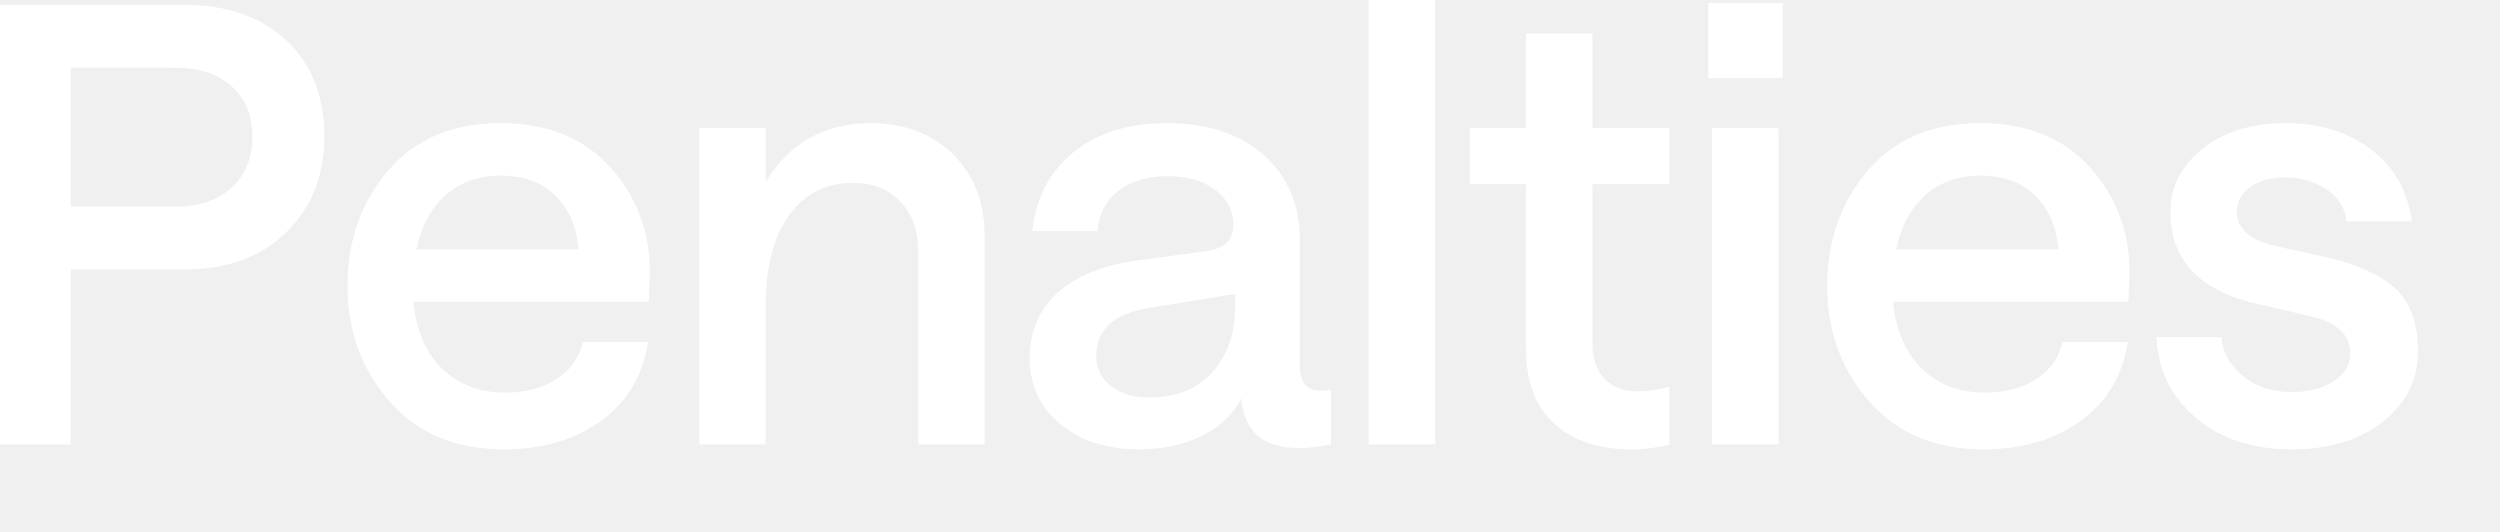
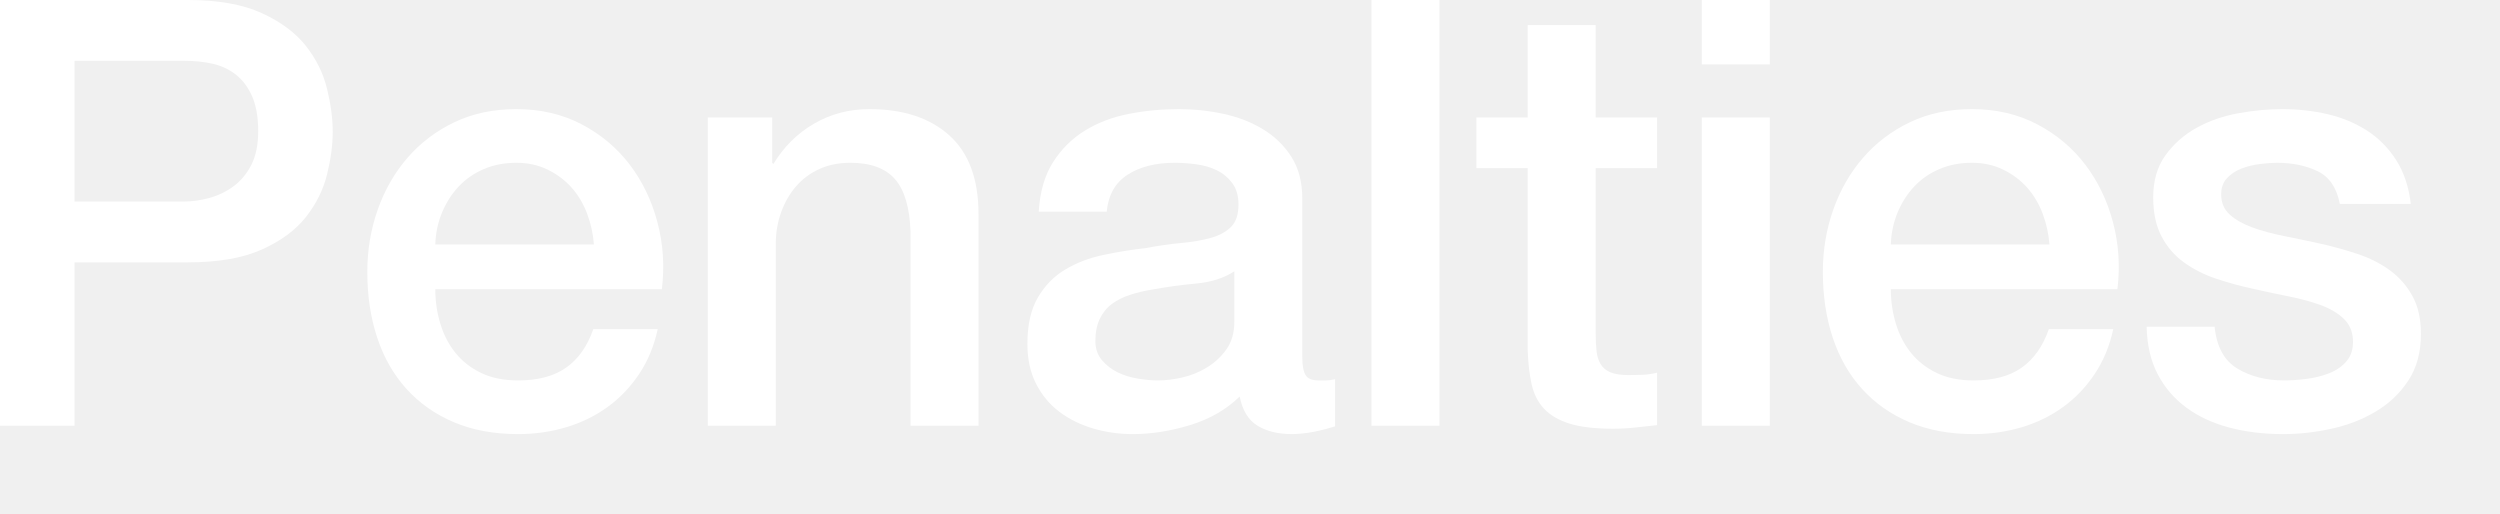
- <svg xmlns="http://www.w3.org/2000/svg" width="122.4" height="26.0" viewBox="0 0 122.4 26.0" role="img" aria-label="Penalties">
-   <g transform="translate(-2.060,21.761) scale(0.02985,-0.02985)" fill="#ffffff">
-     <path d="M69.0 0V721H371.0Q477.0 721 539.0 662.5Q601.0 604 601.0 505Q601.0 409 538.5 348.0Q476.0 287 371.0 287H185.0V0ZM356.0 390Q415.0 390 449.0 421.5Q483.0 453 483.0 505.0Q483.0 557 449.0 587.5Q415.0 618 356.0 618H185.0V390Z" />
-     <path d="M747.0 234Q754.0 163 794.5 124.0Q835.0 85 898.0 85Q947.0 85 981.5 107.0Q1016.0 129 1025.0 168H1132.0Q1119.0 85 1054.5 38.5Q990.0 -8 895.0 -8Q777.0 -8 708.0 70.5Q639.0 149 639.0 260.0Q639.0 371 705.5 449.0Q772.0 527 890.0 527Q1005.0 527 1070.5 454.0Q1136.0 381 1135.0 278L1133.0 234ZM890.0 441Q836.0 441 800.0 409.0Q764.0 377 752.0 320H1018.0Q1014.0 374 980.5 407.5Q947.0 441 890.0 441Z" />
-     <path d="M1216.0 0V519H1325.0V431Q1384.0 527 1497.0 527Q1580.0 527 1632.0 476.0Q1684.0 425 1684.0 342V0H1575.0V318Q1575.0 367 1546.0 398.0Q1517.0 429 1468.0 429Q1401.0 429 1363.0 375.5Q1325.0 322 1325.0 228V0Z" />
-     <path d="M1937.0 -8Q1858.0 -8 1808.0 33.5Q1758.0 75 1758.0 141Q1758.0 208 1804.5 249.5Q1851.0 291 1936.0 302L2047.0 317Q2092.0 323 2092.0 360Q2092.0 395 2062.5 417.5Q2033.0 440 1983.0 440Q1935.0 440 1904.0 416.5Q1873.0 393 1869.0 350H1762.0Q1771.0 432 1830.0 479.5Q1889.0 527 1983.0 527Q2083.0 527 2142.0 474.5Q2201.0 422 2201.0 335V129Q2201.0 88 2236.0 88Q2244.0 88 2252.0 90V0Q2219.0 -6 2201.0 -6Q2111.0 -6 2105.0 76Q2086.0 37 2041.0 14.5Q1996.0 -8 1937.0 -8ZM1954.0 77Q2020.0 77 2057.5 118.5Q2095.0 160 2095.0 228V247L1954.0 224Q1867.0 210 1867.0 145Q1867.0 115 1891.0 96.0Q1915.0 77 1954.0 77Z" />
-     <path d="M2314.0 0V729H2423.0V0Z" />
-     <path d="M2744.0 -8Q2665.0 -8 2618.5 34.0Q2572.0 76 2572.0 157V427H2480.0V519H2572.0V674H2681.0V519H2807.0V427H2681.0V166Q2681.0 128 2701.0 107.5Q2721.0 87 2755.0 87Q2779.0 87 2807.0 95V0Q2777.0 -8 2744.0 -8Z" />
-     <path d="M2877.0 0V519H2986.0V0ZM2871.0 601V724H2993.0V601Z" />
-     <path d="M3174.0 234Q3181.0 163 3221.5 124.0Q3262.0 85 3325.0 85Q3374.0 85 3408.5 107.0Q3443.0 129 3452.0 168H3559.0Q3546.0 85 3481.5 38.5Q3417.0 -8 3322.0 -8Q3204.0 -8 3135.0 70.5Q3066.0 149 3066.0 260.0Q3066.0 371 3132.5 449.0Q3199.0 527 3317.0 527Q3432.0 527 3497.5 454.0Q3563.0 381 3562.0 278L3560.0 234ZM3317.0 441Q3263.0 441 3227.0 409.0Q3191.0 377 3179.0 320H3445.0Q3441.0 374 3407.5 407.5Q3374.0 441 3317.0 441Z" />
-     <path d="M3828.0 -8Q3732.0 -8 3671.0 43.5Q3610.0 95 3606.0 176H3713.0Q3715.0 140 3747.0 113.0Q3779.0 86 3828.0 86Q3870.0 86 3897.0 104.0Q3924.0 122 3924.0 149Q3924.0 195 3860.0 210L3774.0 230Q3629.0 262 3629.0 381Q3629.0 443 3681.5 485.0Q3734.0 527 3818.0 527.0Q3902.0 527 3958.5 483.5Q4015.0 440 4025.0 366H3918.0Q3914.0 399 3885.0 418.5Q3856.0 438 3818.0 438Q3782.0 438 3760.0 422.5Q3738.0 407 3738.0 381Q3738.0 341 3799.0 326L3885.0 307Q3957.0 291 3996.0 257.5Q4035.0 224 4035.0 152Q4035.0 83 3977.5 37.5Q3920.0 -8 3828.0 -8Z" />
+ <svg xmlns="http://www.w3.org/2000/svg" width="126.7" height="26.0" viewBox="0 0 126.7 26.0" role="img" aria-label="Penalties">
+   <g transform="translate(-2.297,21.577) scale(0.03022,-0.03022)" fill="#ffffff">
+     <path d="M76.0 714H391.0Q467.0 714 515.0 692.0Q563.0 670 589.0 637.0Q615.0 604 624.5 565.0Q634.0 526 634.0 493Q634.0 460 624.5 421.5Q615.0 383 589.0 350.0Q563.0 317 515.0 295.5Q467.0 274 391.0 274H201.0V0H76.0ZM201.0 376H384.0Q405.0 376 427.0 382.0Q449.0 388 467.5 401.5Q486.0 415 497.5 437.5Q509.0 460 509.0 494Q509.0 529 499.0 552.0Q489.0 575 472.0 588.5Q455.0 602 433.0 607.0Q411.0 612 386.0 612H201.0Z" />
+     <path d="M1072.0 304Q1070.0 331 1060.5 356.0Q1051.0 381 1034.5 399.5Q1018.0 418 994.5 429.5Q971.0 441 942.0 441Q912.0 441 887.5 430.5Q863.0 420 845.5 401.5Q828.0 383 817.5 358.0Q807.0 333 806.0 304ZM806.0 229Q806.0 199 814.5 171.0Q823.0 143 840.0 122.0Q857.0 101 883.0 88.5Q909.0 76 945.0 76Q995.0 76 1025.5 97.5Q1056.0 119 1071.0 162H1179.0Q1170.0 120 1148.0 87.0Q1126.0 54 1095.0 31.5Q1064.0 9 1025.5 -2.5Q987.0 -14 945.0 -14Q884.0 -14 837.0 6.0Q790.0 26 757.5 62.0Q725.0 98 708.5 148.0Q692.0 198 692.0 258Q692.0 313 709.5 362.5Q727.0 412 759.5 449.5Q792.0 487 838.0 509.0Q884.0 531 942.0 531Q1003.0 531 1051.5 505.5Q1100.0 480 1132.0 438.0Q1164.0 396 1178.5 341.5Q1193.0 287 1186.0 229Z" />
+     <path d="M1263.0 517H1371.0V441L1373.0 439Q1399.0 482 1441.0 506.5Q1483.0 531 1534.0 531Q1619.0 531 1668.0 487.0Q1717.0 443 1717.0 355V0H1603.0V325Q1601.0 386 1577.0 413.5Q1553.0 441 1502.0 441Q1473.0 441 1450.0 430.5Q1427.0 420 1411.0 401.5Q1395.0 383 1386.0 358.0Q1377.0 333 1377.0 305V0H1263.0Z" />
+     <path d="M2260.0 115Q2260.0 94 2265.5 85.0Q2271.0 76 2287.0 76Q2292.0 76 2299.0 76Q2306.0 76 2315.0 78V-1Q2309.0 -3 2299.5 -5.5Q2290.0 -8 2280.0 -10.0Q2270.0 -12 2260.0 -13.0Q2250.0 -14 2243.0 -14Q2208.0 -14 2185.0 0.0Q2162.0 14 2155.0 49Q2121.0 16 2071.5 1.0Q2022.0 -14 1976.0 -14Q1941.0 -14 1909.0 -4.5Q1877.0 5 1852.5 23.5Q1828.0 42 1813.5 70.5Q1799.0 99 1799.0 137Q1799.0 185 1816.5 215.0Q1834.0 245 1862.5 262.0Q1891.0 279 1926.5 286.5Q1962.0 294 1998.0 298Q2029.0 304 2057.0 306.5Q2085.0 309 2106.5 315.0Q2128.0 321 2140.5 333.5Q2153.0 346 2153.0 371Q2153.0 393 2142.5 407.0Q2132.0 421 2116.5 428.5Q2101.0 436 2082.0 438.5Q2063.0 441 2046.0 441Q1998.0 441 1967.0 421.0Q1936.0 401 1932.0 359H1818.0Q1821.0 409 1842.0 442.0Q1863.0 475 1895.5 495.0Q1928.0 515 1969.0 523.0Q2010.0 531 2053.0 531Q2091.0 531 2128.0 523.0Q2165.0 515 2194.5 497.0Q2224.0 479 2242.0 450.5Q2260.0 422 2260.0 381ZM2146.0 259Q2120.0 242 2082.0 238.5Q2044.0 235 2006.0 228Q1988.0 225 1971.0 219.5Q1954.0 214 1941.0 204.5Q1928.0 195 1920.5 179.5Q1913.0 164 1913.0 142Q1913.0 123 1924.0 110.0Q1935.0 97 1950.5 89.5Q1966.0 82 1984.5 79.0Q2003.0 76 2018.0 76Q2037.0 76 2059.0 81.0Q2081.0 86 2100.5 98.0Q2120.0 110 2133.0 128.5Q2146.0 147 2146.0 174Z" />
+     <path d="M2376.0 714H2490.0V0H2376.0Z" />
+     <path d="M2552.0 517H2638.0V672H2752.0V517H2855.0V432H2752.0V156Q2752.0 138 2753.5 125.0Q2755.0 112 2760.5 103.0Q2766.0 94 2777.0 89.5Q2788.0 85 2807.0 85Q2819.0 85 2831.0 85.5Q2843.0 86 2855.0 89V1Q2836.0 -1 2818.0 -3.0Q2800.0 -5 2781.0 -5Q2736.0 -5 2708.5 3.5Q2681.0 12 2665.5 28.5Q2650.0 45 2644.5 70.0Q2639.0 95 2638.0 127V432H2552.0Z" />
+     <path d="M2930.0 714H3044.0V606H2930.0ZM2930.0 517H3044.0V0H2930.0Z" />
+     <path d="M3513.0 304Q3511.0 331 3501.5 356.0Q3492.0 381 3475.5 399.5Q3459.0 418 3435.5 429.5Q3412.0 441 3383.0 441Q3353.0 441 3328.5 430.5Q3304.0 420 3286.5 401.5Q3269.0 383 3258.5 358.0Q3248.0 333 3247.0 304ZM3247.0 229Q3247.0 199 3255.5 171.0Q3264.0 143 3281.0 122.0Q3298.0 101 3324.0 88.5Q3350.0 76 3386.0 76Q3436.0 76 3466.5 97.5Q3497.0 119 3512.0 162H3620.0Q3611.0 120 3589.0 87.0Q3567.0 54 3536.0 31.5Q3505.0 9 3466.5 -2.5Q3428.0 -14 3386.0 -14Q3325.0 -14 3278.0 6.0Q3231.0 26 3198.5 62.0Q3166.0 98 3149.5 148.0Q3133.0 198 3133.0 258Q3133.0 313 3150.5 362.5Q3168.0 412 3200.5 449.5Q3233.0 487 3279.0 509.0Q3325.0 531 3383.0 531Q3444.0 531 3492.5 505.5Q3541.0 480 3573.0 438.0Q3605.0 396 3619.5 341.5Q3634.0 287 3627.0 229Z" />
+     <path d="M3790.0 166Q3795.0 116 3828.0 96.0Q3861.0 76 3907.0 76Q3923.0 76 3943.5 78.5Q3964.0 81 3982.0 88.0Q4000.0 95 4011.5 108.5Q4023.0 122 4022.0 144.0Q4021.0 166 4006.0 180.0Q3991.0 194 3967.5 202.5Q3944.0 211 3914.0 217.0Q3884.0 223 3853.0 230Q3821.0 237 3791.5 247.0Q3762.0 257 3738.5 274.0Q3715.0 291 3701.0 317.5Q3687.0 344 3687.0 383Q3687.0 425 3707.5 453.5Q3728.0 482 3759.5 499.5Q3791.0 517 3829.5 524.0Q3868.0 531 3903.0 531Q3943.0 531 3979.5 522.5Q4016.0 514 4045.5 495.0Q4075.0 476 4094.5 445.5Q4114.0 415 4119.0 372H4000.0Q3992.0 413 3962.5 427.0Q3933.0 441 3895.0 441Q3883.0 441 3866.5 439.0Q3850.0 437 3835.5 431.5Q3821.0 426 3811.0 415.5Q3801.0 405 3801.0 388Q3801.0 367 3815.5 354.0Q3830.0 341 3853.5 332.5Q3877.0 324 3907.0 318.0Q3937.0 312 3969.0 305Q4000.0 298 4030.0 288.0Q4060.0 278 4083.5 261.0Q4107.0 244 4121.5 218.0Q4136.0 192 4136.0 154Q4136.0 108 4115.0 76.0Q4094.0 44 4060.5 24.0Q4027.0 4 3986.0 -5.0Q3945.0 -14 3905.0 -14Q3856.0 -14 3814.5 -3.0Q3773.0 8 3742.5 30.5Q3712.0 53 3694.5 86.5Q3677.0 120 3676.0 166Z" />
  </g>
</svg>
